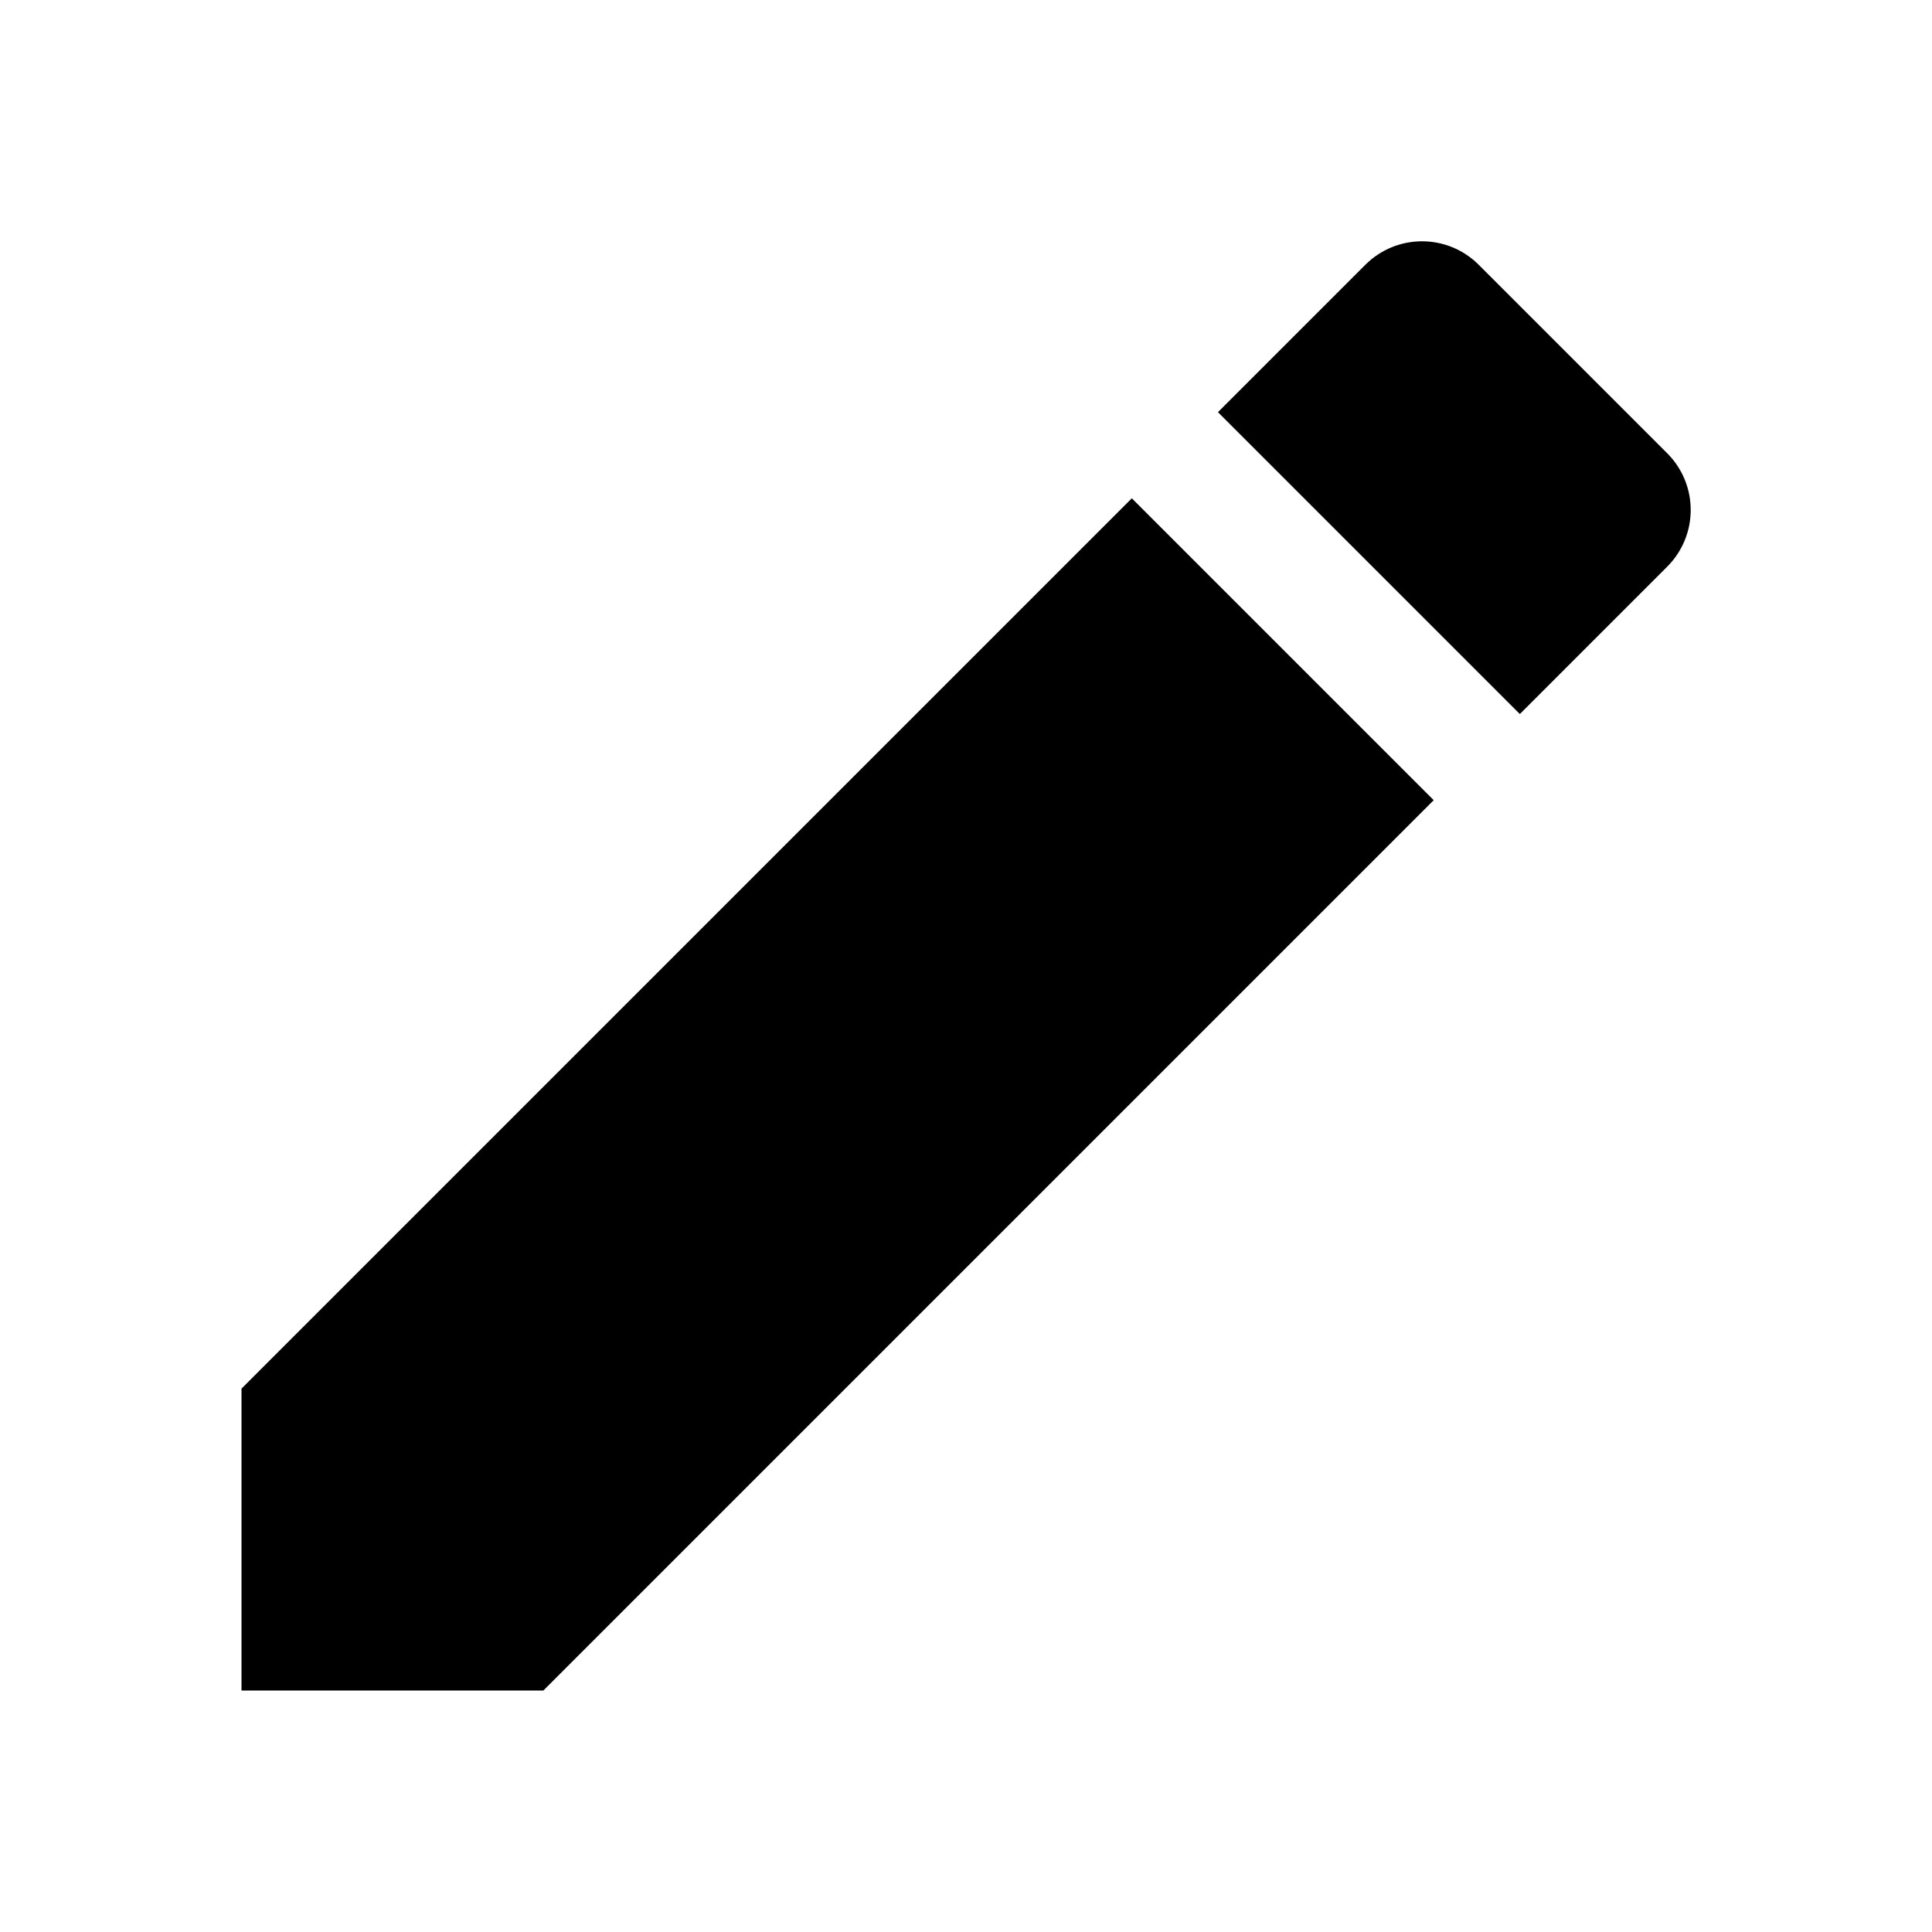
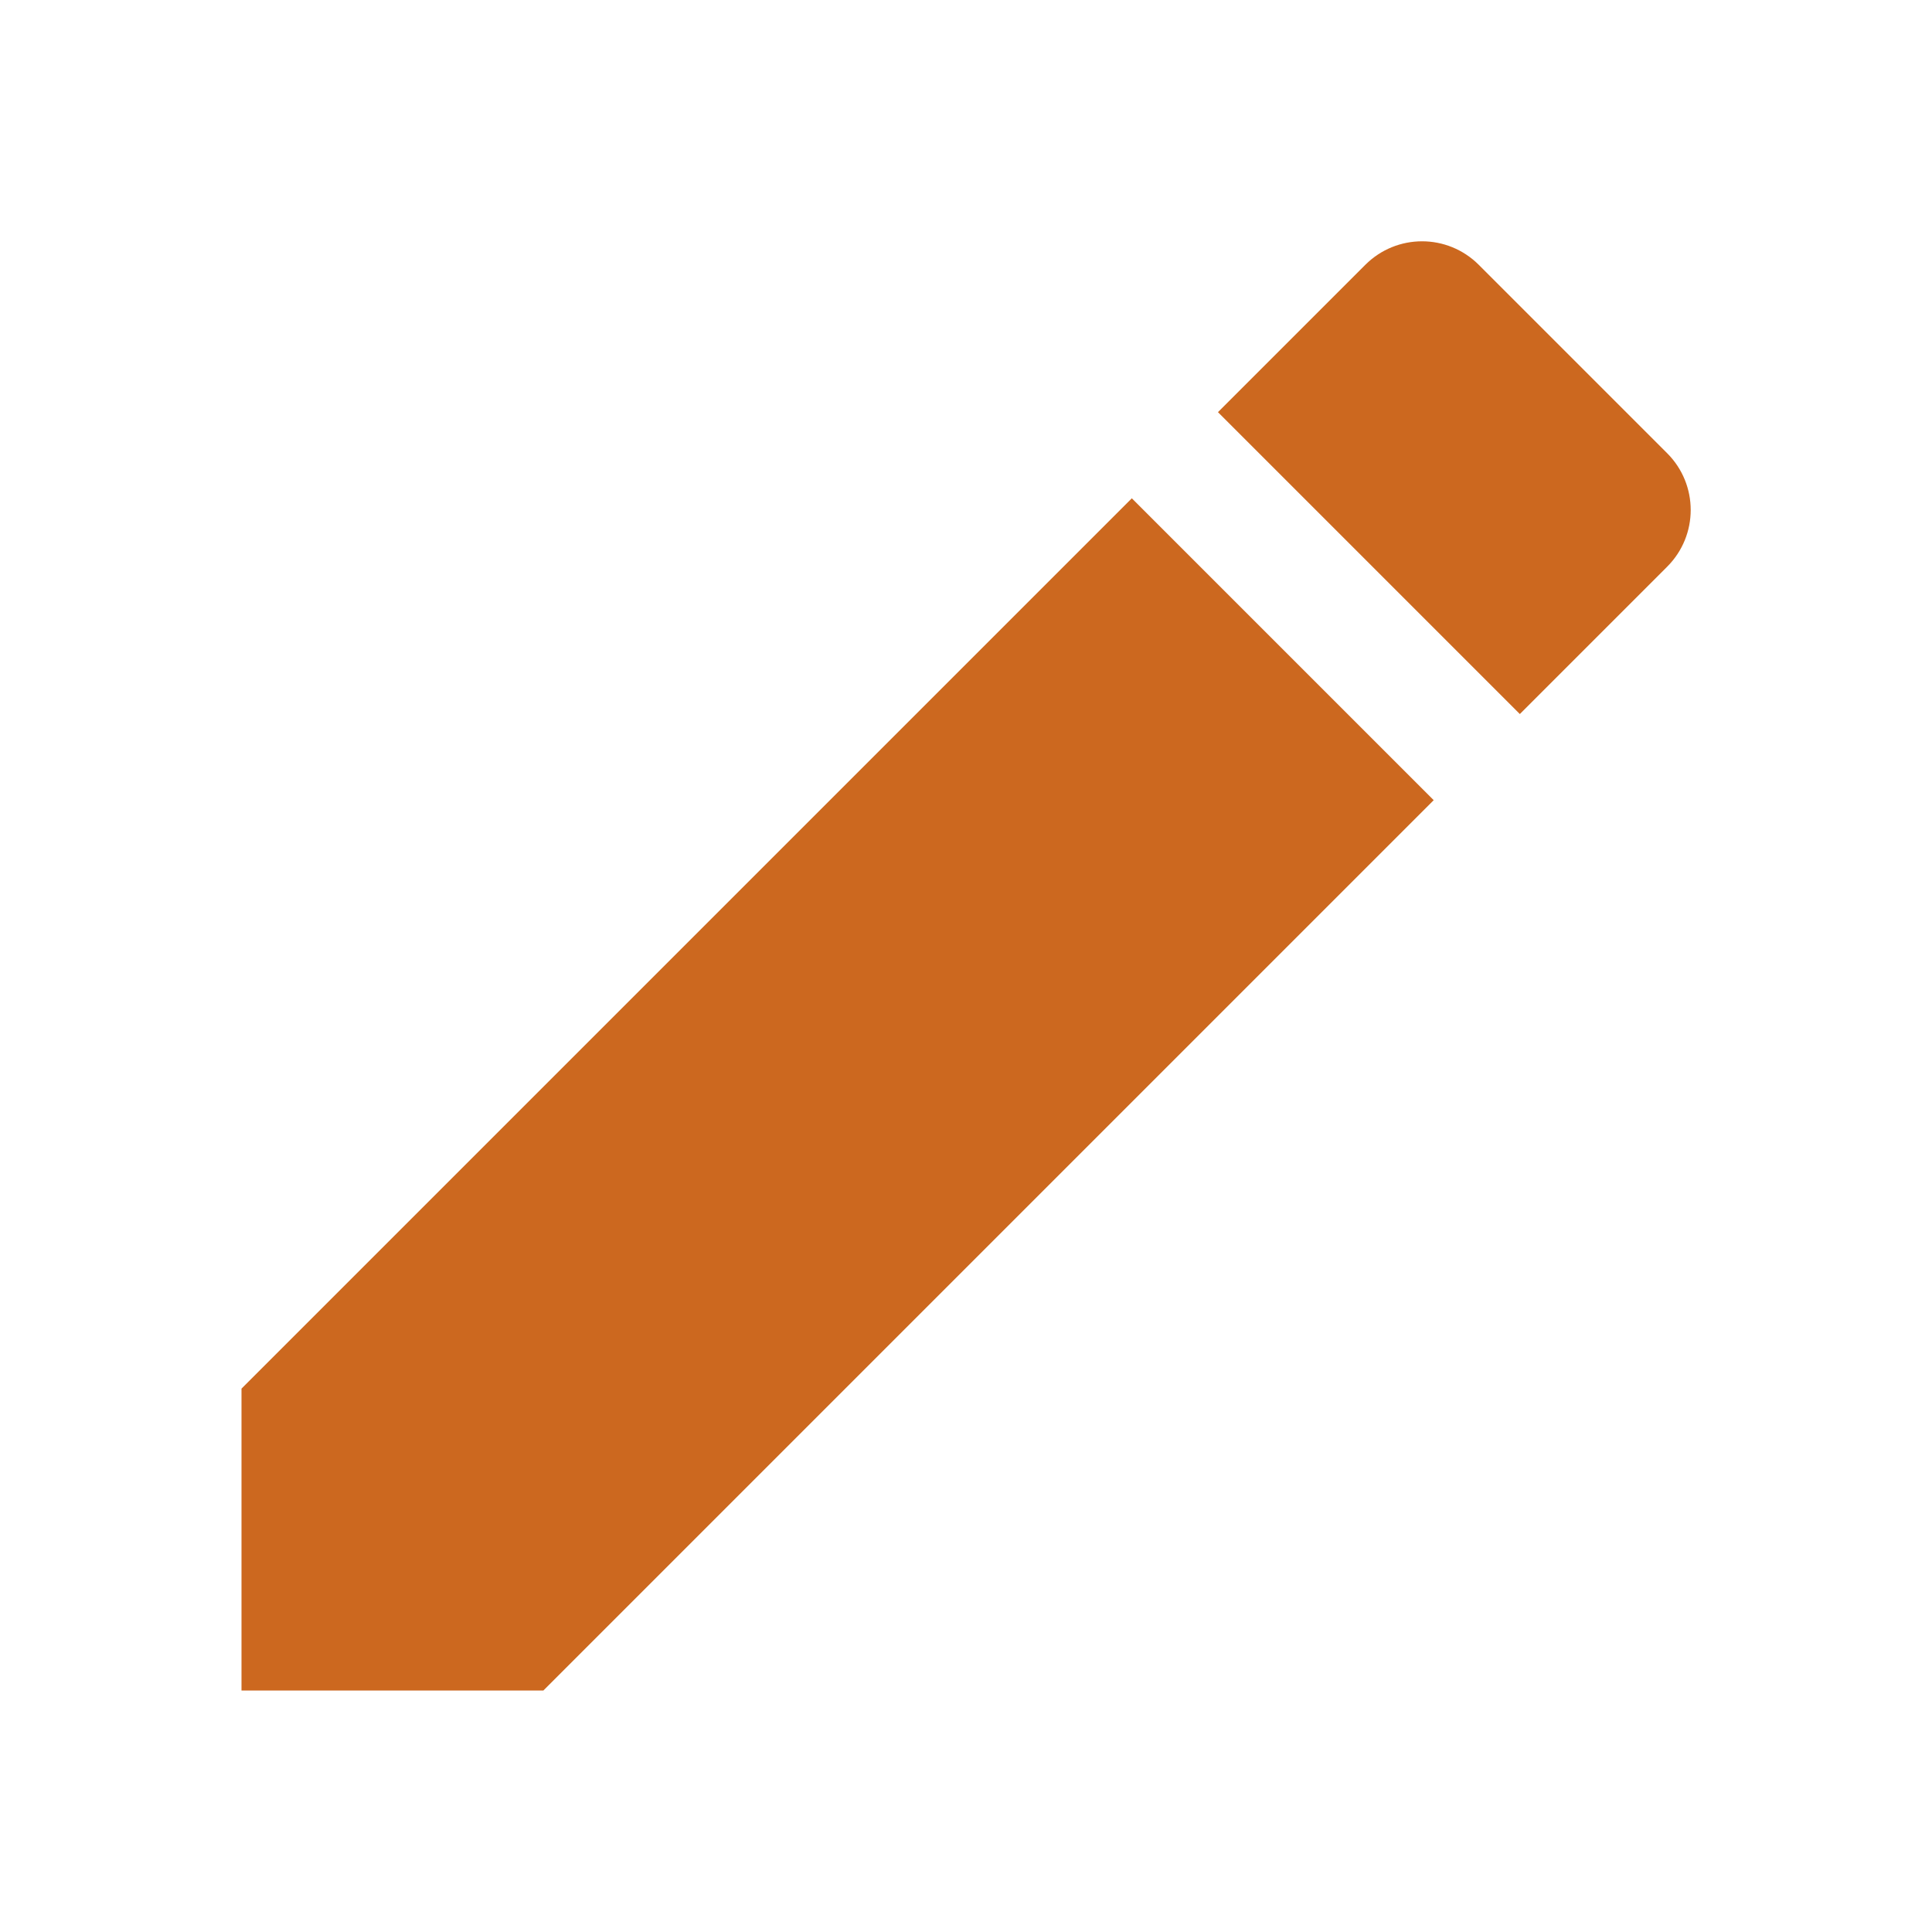
<svg xmlns="http://www.w3.org/2000/svg" height="24" viewBox="0 0 24 24" width="24">
  <path d="M0 0h24v24H0z" fill="none" />
-   <path d="M3 17.25V21h3.75L17.81 9.94l-3.75-3.75L3 17.25zM20.71 7.04c.39-.39.39-1.02 0-1.41l-2.34-2.34c-.39-.39-1.02-.39-1.41 0l-1.83 1.83 3.75 3.75 1.83-1.83z" />
+   <path d="M3 17.25V21h3.75L17.81 9.94l-3.75-3.75L3 17.25zM20.71 7.04c.39-.39.39-1.02 0-1.41l-2.34-2.34c-.39-.39-1.02-.39-1.41 0l-1.83 1.83 3.75 3.75 1.83-1.83z" fill="#cc681f" />
</svg>
